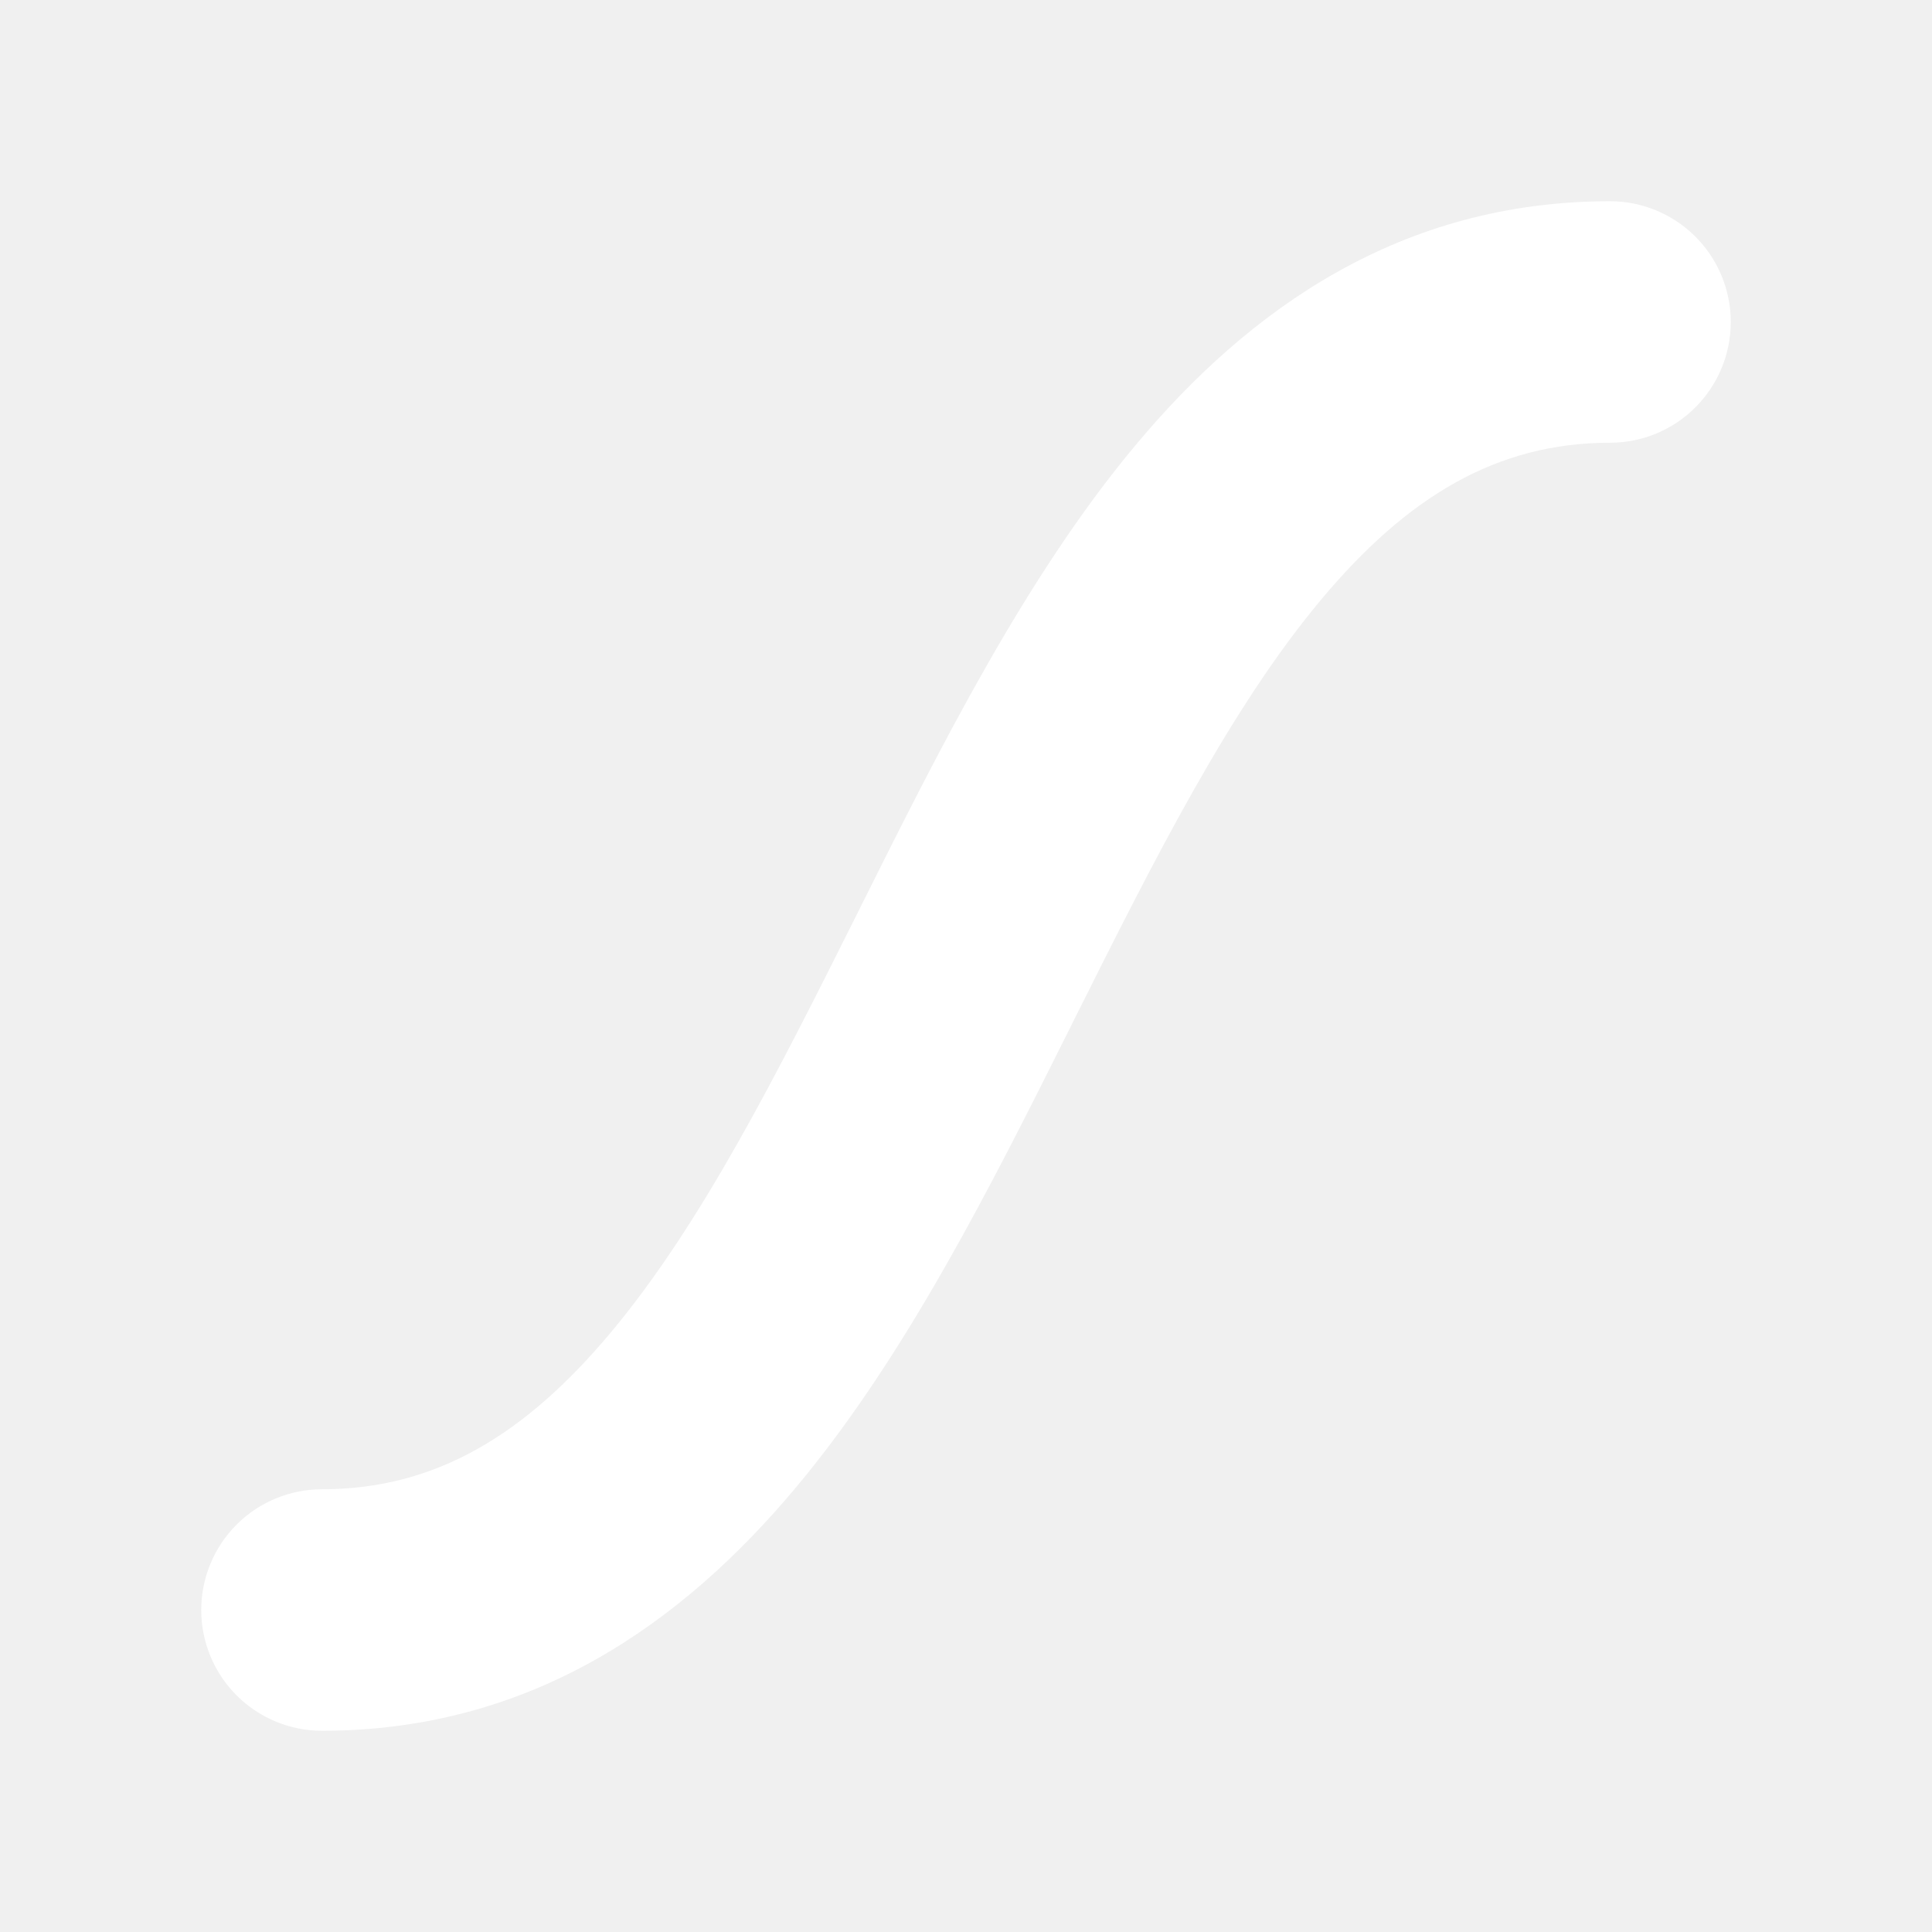
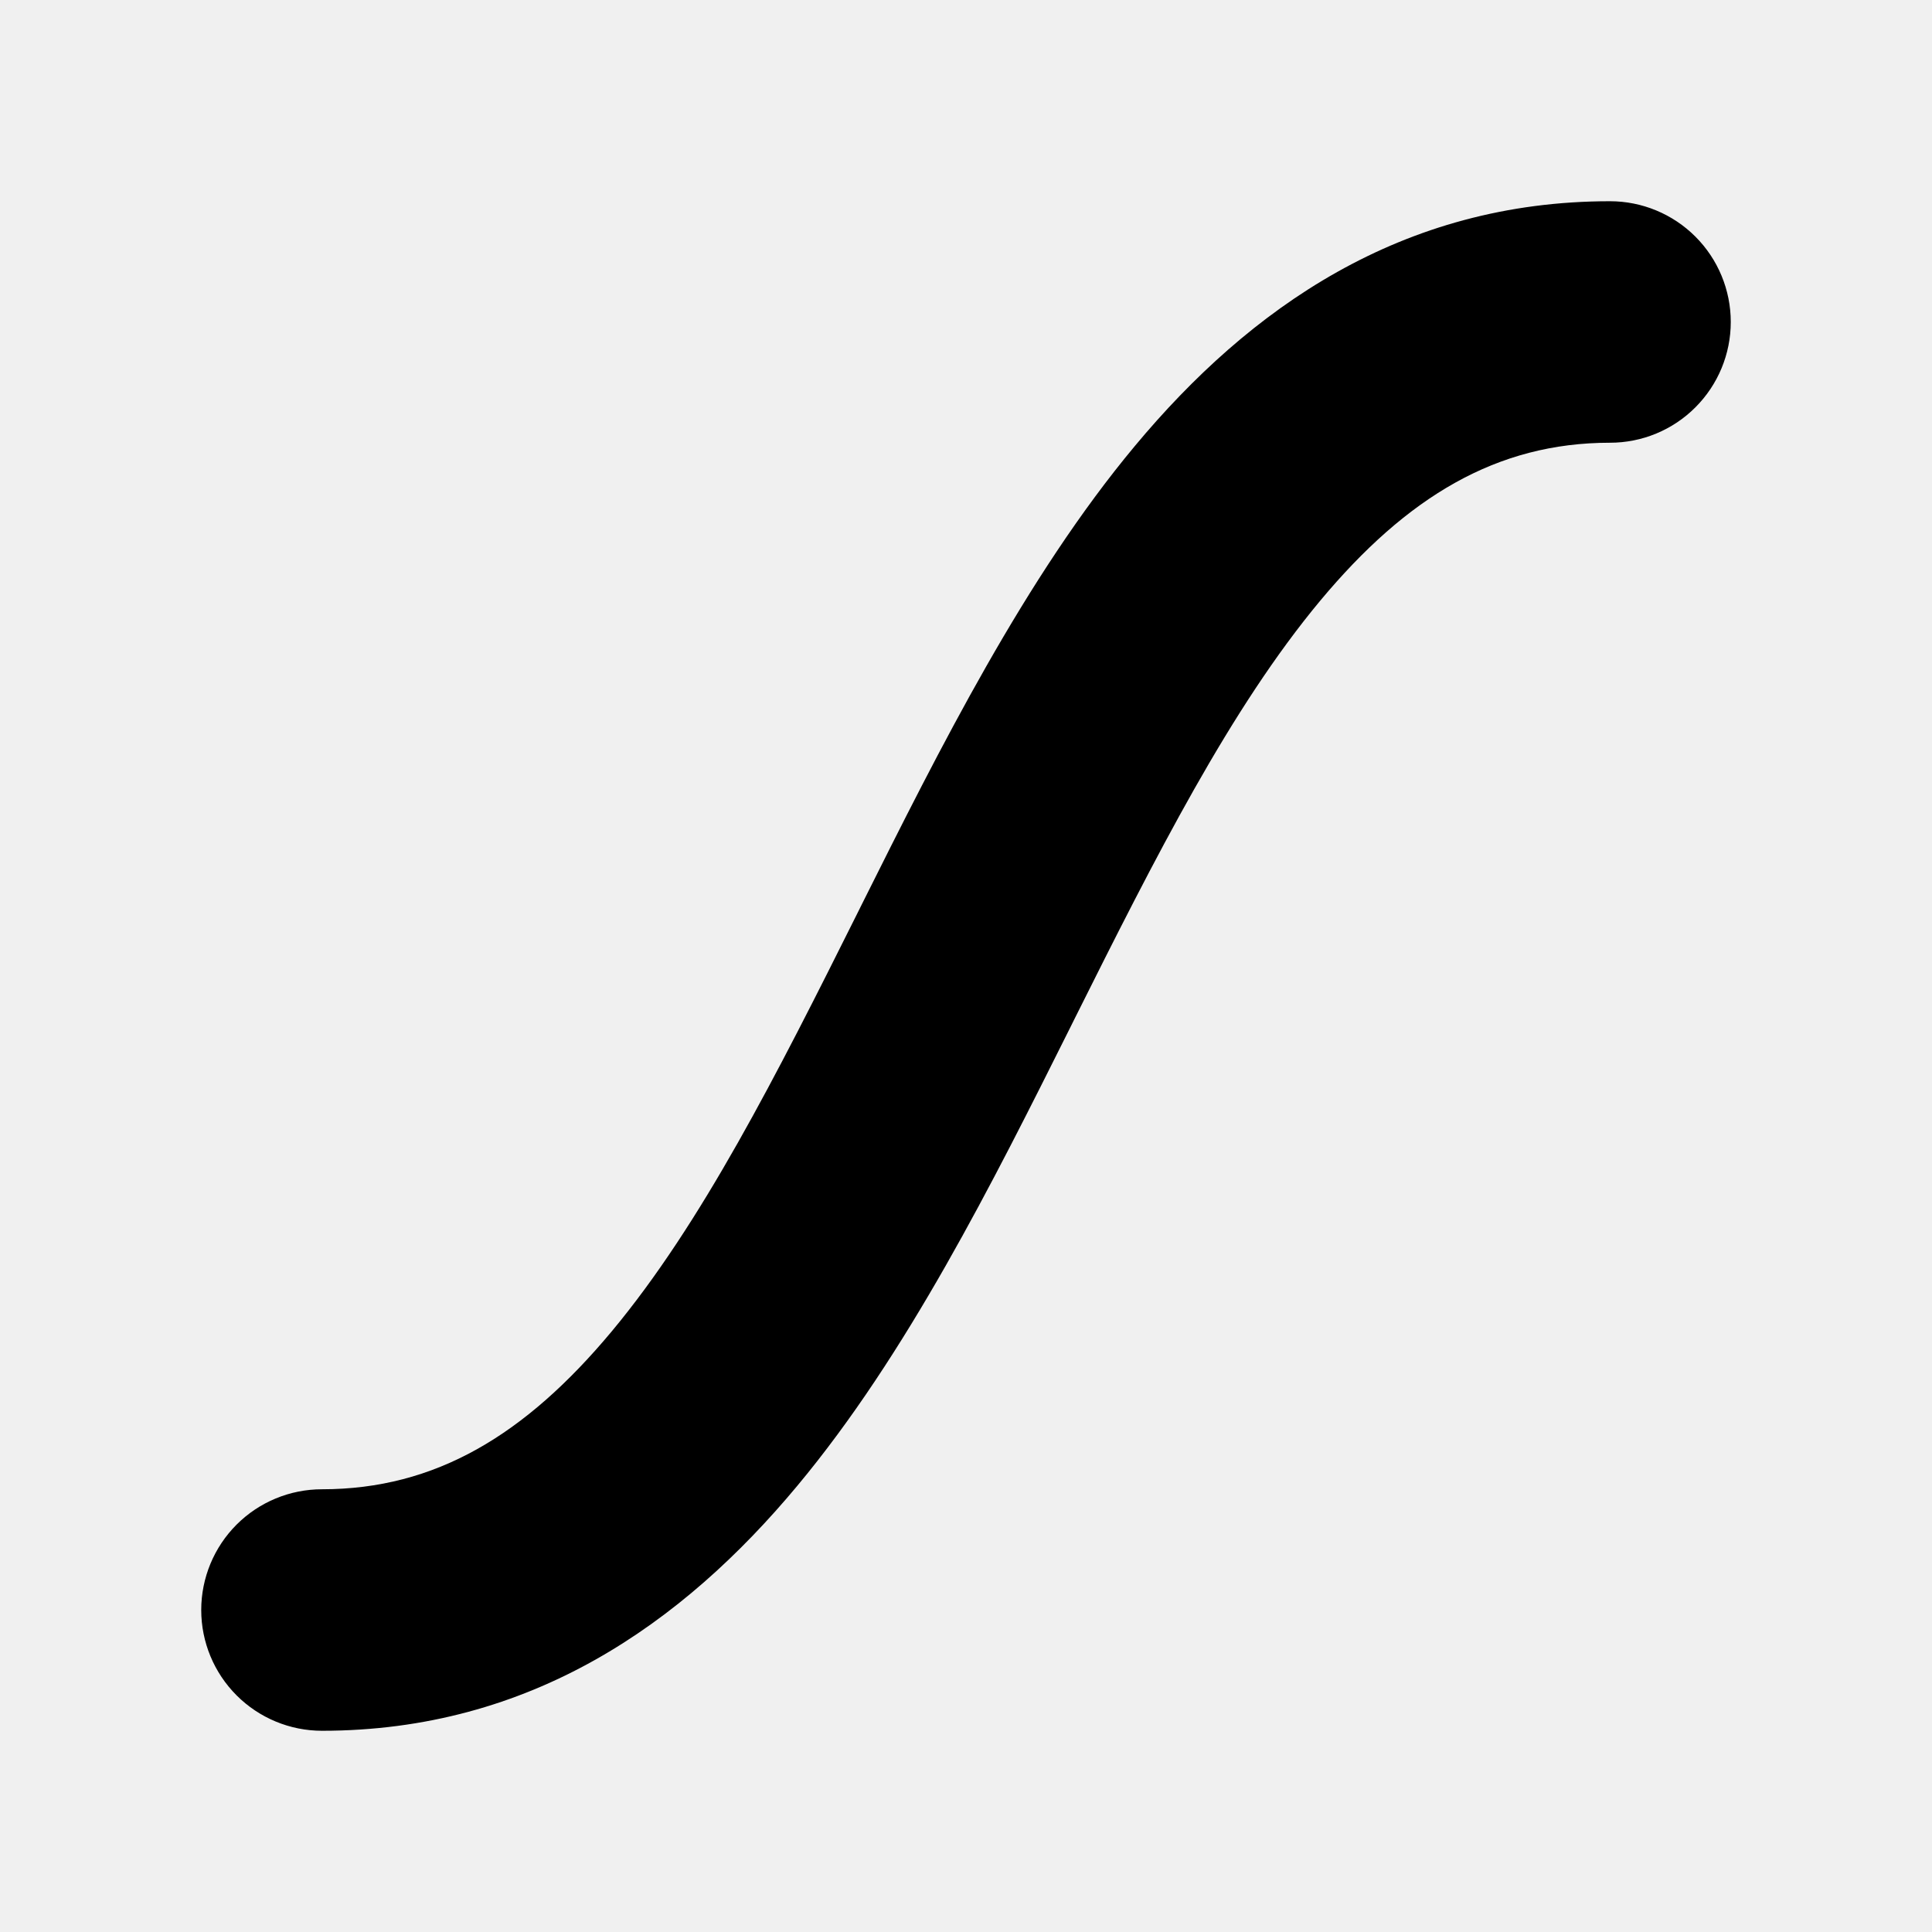
<svg xmlns="http://www.w3.org/2000/svg" width="32" height="32" viewBox="0 0 32 32" fill="none">
-   <path fill-rule="evenodd" clip-rule="evenodd" d="M18.797 7.387C20.696 5.107 23.211 3.333 26.667 3.333C27.197 3.333 27.706 3.544 28.081 3.919C28.456 4.294 28.667 4.803 28.667 5.333C28.667 5.864 28.456 6.372 28.081 6.747C27.706 7.123 27.197 7.333 26.667 7.333C24.791 7.333 23.304 8.227 21.869 9.947C20.381 11.733 19.149 14.171 17.789 16.893L17.728 17.016C16.44 19.593 15.02 22.435 13.203 24.613C11.304 26.893 8.789 28.667 5.333 28.667C4.803 28.667 4.294 28.456 3.919 28.081C3.544 27.706 3.333 27.197 3.333 26.667C3.333 26.136 3.544 25.627 3.919 25.252C4.294 24.877 4.803 24.667 5.333 24.667C7.209 24.667 8.696 23.773 10.131 22.053C11.619 20.267 12.851 17.829 14.211 15.107L14.272 14.984C15.56 12.407 16.98 9.565 18.797 7.387Z" fill="white" />
+   <path fill-rule="evenodd" clip-rule="evenodd" d="M18.797 7.387C20.696 5.107 23.211 3.333 26.667 3.333C27.197 3.333 27.706 3.544 28.081 3.919C28.456 4.294 28.667 4.803 28.667 5.333C28.667 5.864 28.456 6.372 28.081 6.747C27.706 7.123 27.197 7.333 26.667 7.333C24.791 7.333 23.304 8.227 21.869 9.947C20.381 11.733 19.149 14.171 17.789 16.893L17.728 17.016C16.44 19.593 15.02 22.435 13.203 24.613C11.304 26.893 8.789 28.667 5.333 28.667C4.803 28.667 4.294 28.456 3.919 28.081C3.544 27.706 3.333 27.197 3.333 26.667C3.333 26.136 3.544 25.627 3.919 25.252C4.294 24.877 4.803 24.667 5.333 24.667C7.209 24.667 8.696 23.773 10.131 22.053C11.619 20.267 12.851 17.829 14.211 15.107L14.272 14.984C15.56 12.407 16.98 9.565 18.797 7.387Z" fill="currentColor" />
</svg>
